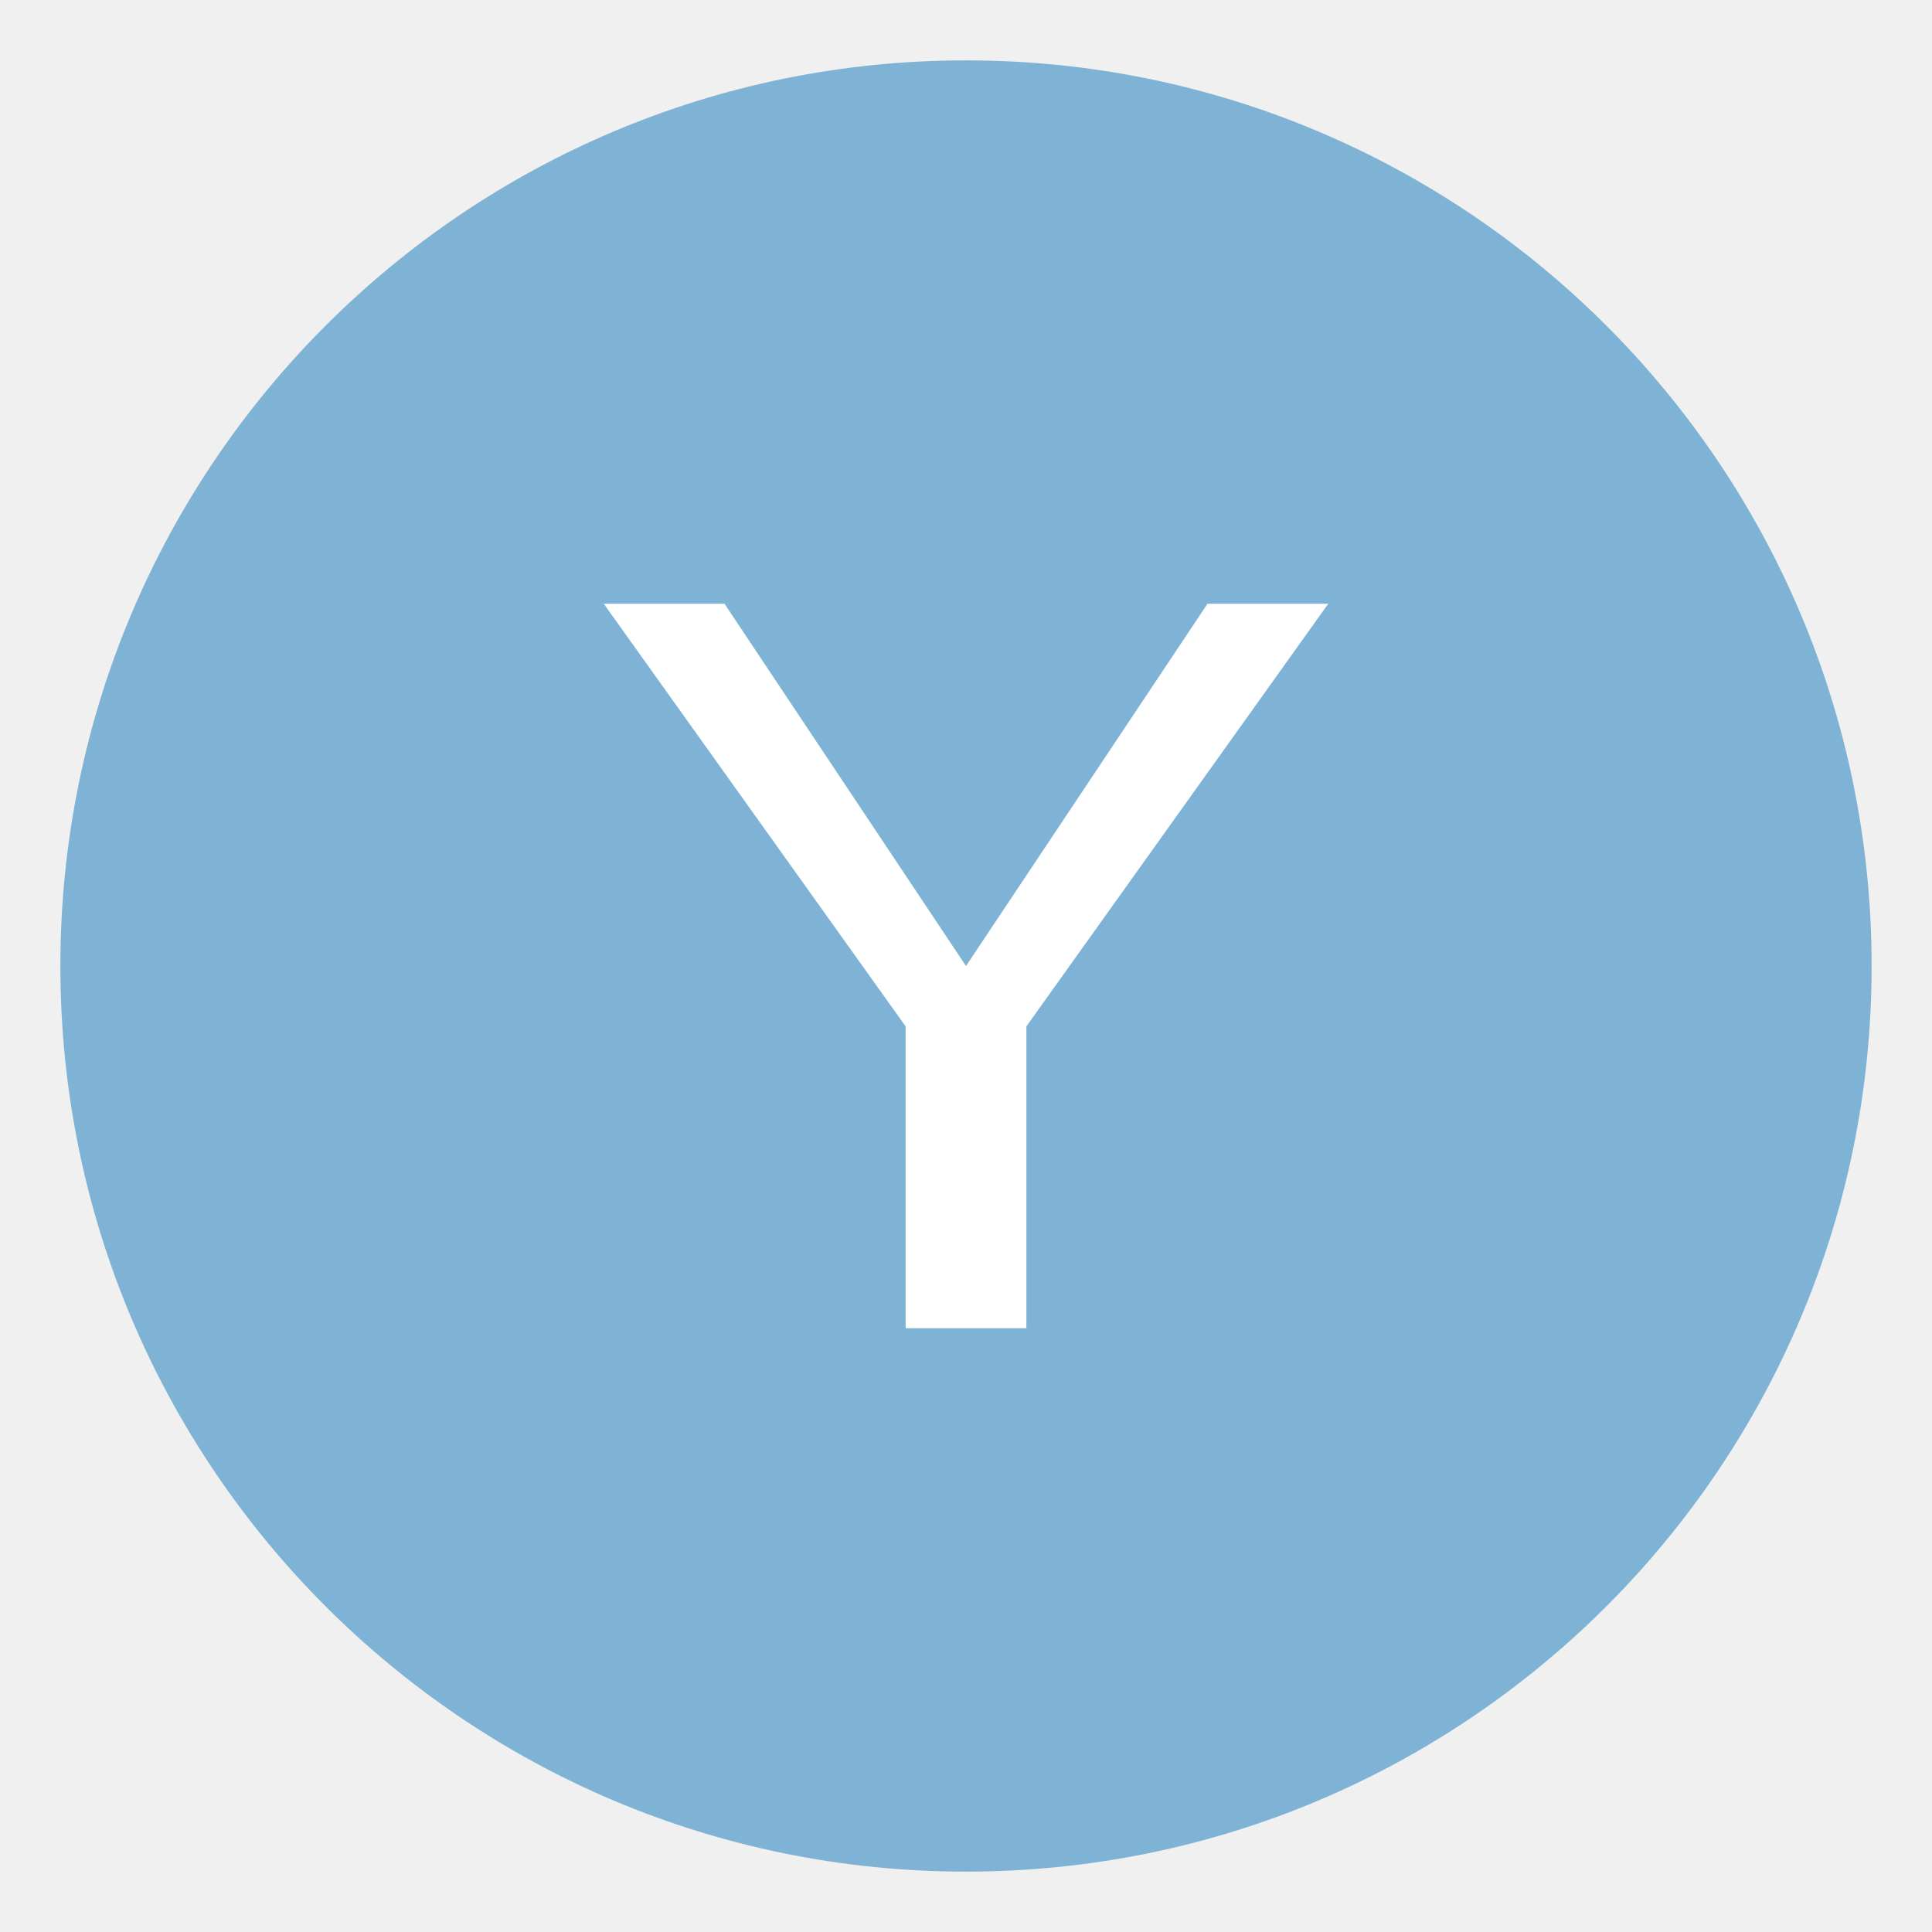
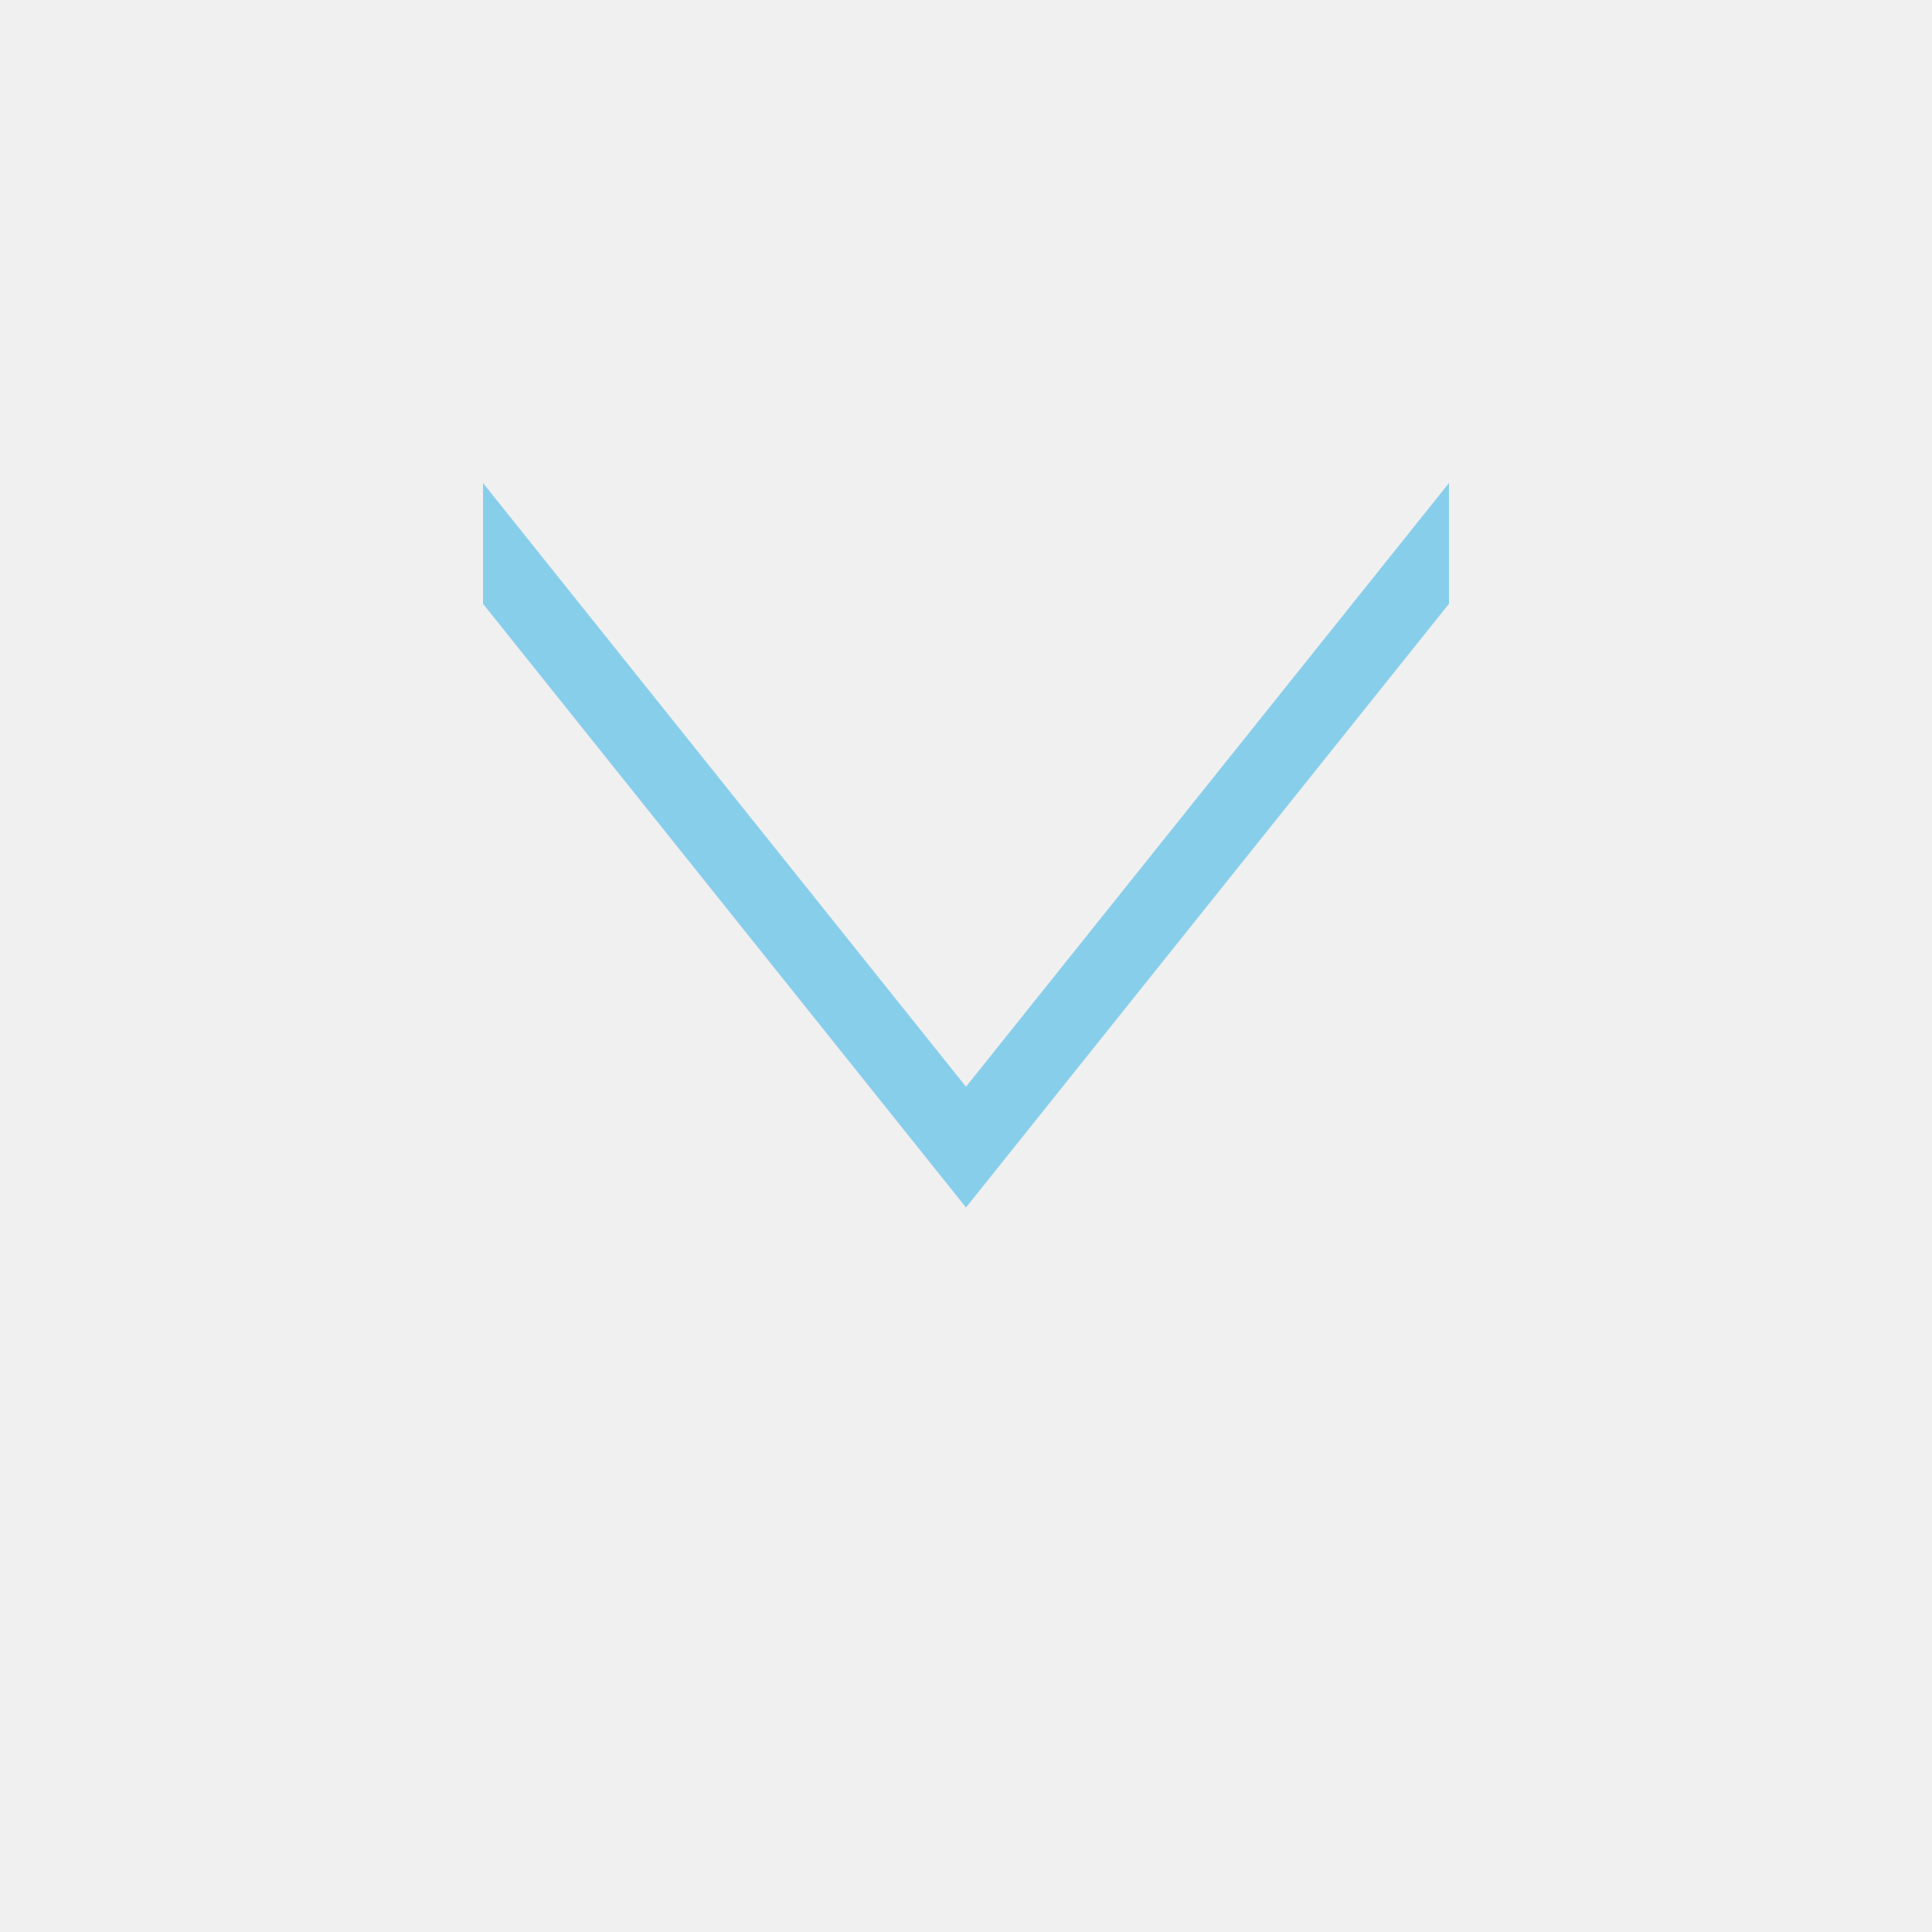
- <svg xmlns="http://www.w3.org/2000/svg" width="32" height="32" viewBox="0 0 32 32" fill="none">
-   <circle cx="16" cy="16" r="15" fill="#7FB3D5" />
-   <path d="M12 10L16 16L20 10H22L17 17V22H15V17L10 10H12Z" fill="white" />
+ <svg xmlns="http://www.w3.org/2000/svg" width="32" height="32" viewBox="0 0 32 32" version="1.1">
+   <style>
+         path {
+             fill: #87CEEB; /* 淡蓝色 */
+         }
+         @media (prefers-color-scheme: dark) {
+             path {
+                 fill: #ADD8E6; /* 在暗色模式下稍微亮一点的淡蓝色 */
+             }
+         }
+     </style>
+   <path d="M8 8L16 18L24 8L24 10L16 20L8 10L8 8Z M16 18L16 24L16 24L16 18Z" />
</svg>
